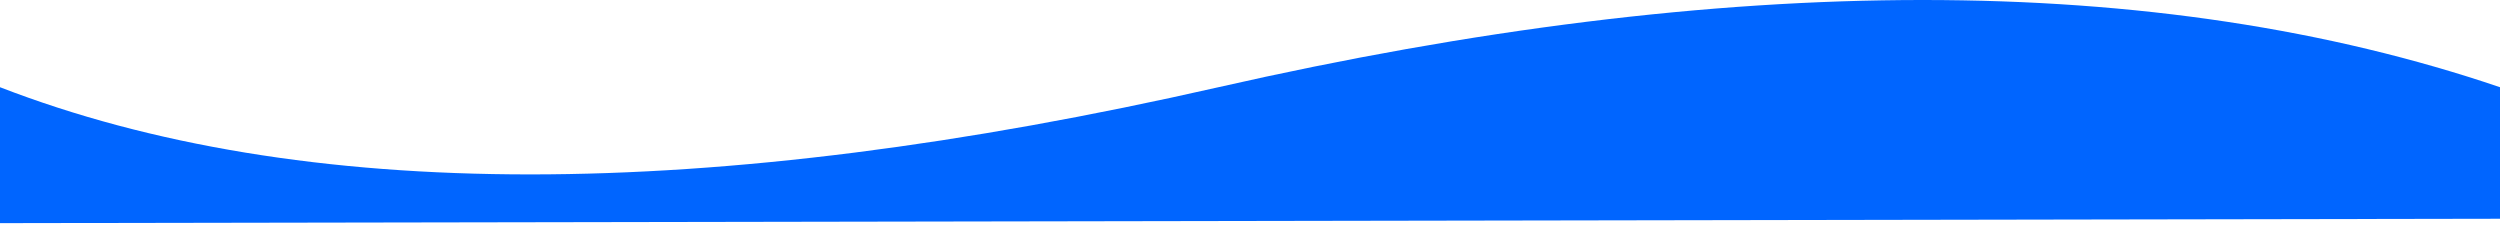
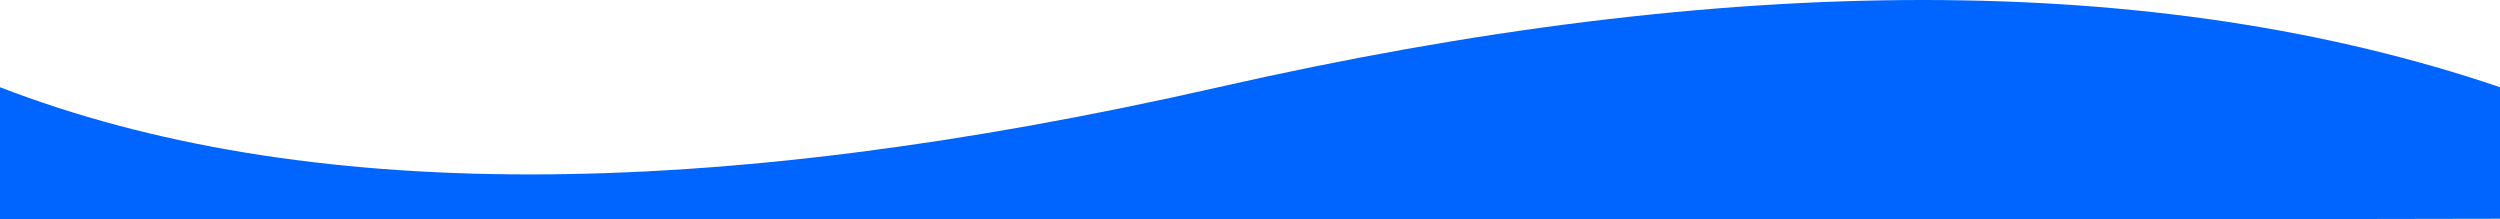
- <svg xmlns="http://www.w3.org/2000/svg" width="1440px" height="130px" viewBox="0 0 1440 130" version="1.1">
-   <g id="Benifits_header" stroke="none" stroke-width="1" fill="none" fill-rule="evenodd">
-     <g id="Group" fill="#0065FF" fill-rule="nonzero">
-       <path d="M0,50.231 C173.187,117.206 407.132,117.206 701.836,50.231 C996.54,-16.744 1242.595,-16.744 1440,50.231 L1440,126 L0,128.53 L0,50.231 Z" id="Rectangle" />
+ <svg xmlns="http://www.w3.org/2000/svg" preserveAspectRatio="none" viewBox="0 0 1440 126">
+   <g>
+     <g id="BG" fill="none" fill-rule="evenodd">
+       <g fill-rule="nonzero" id="Group-28">
+         <g id="svg_1">
+           <path id="Rectangle" d="m0,50.231c173.187,66.975 407.132,66.975 701.836,0c294.704,-66.975 540.759,-66.975 738.164,0l0,75.769l-1440,2.53l0,-78.299z" fill="#0065FF" />
+         </g>
+       </g>
    </g>
  </g>
</svg>
